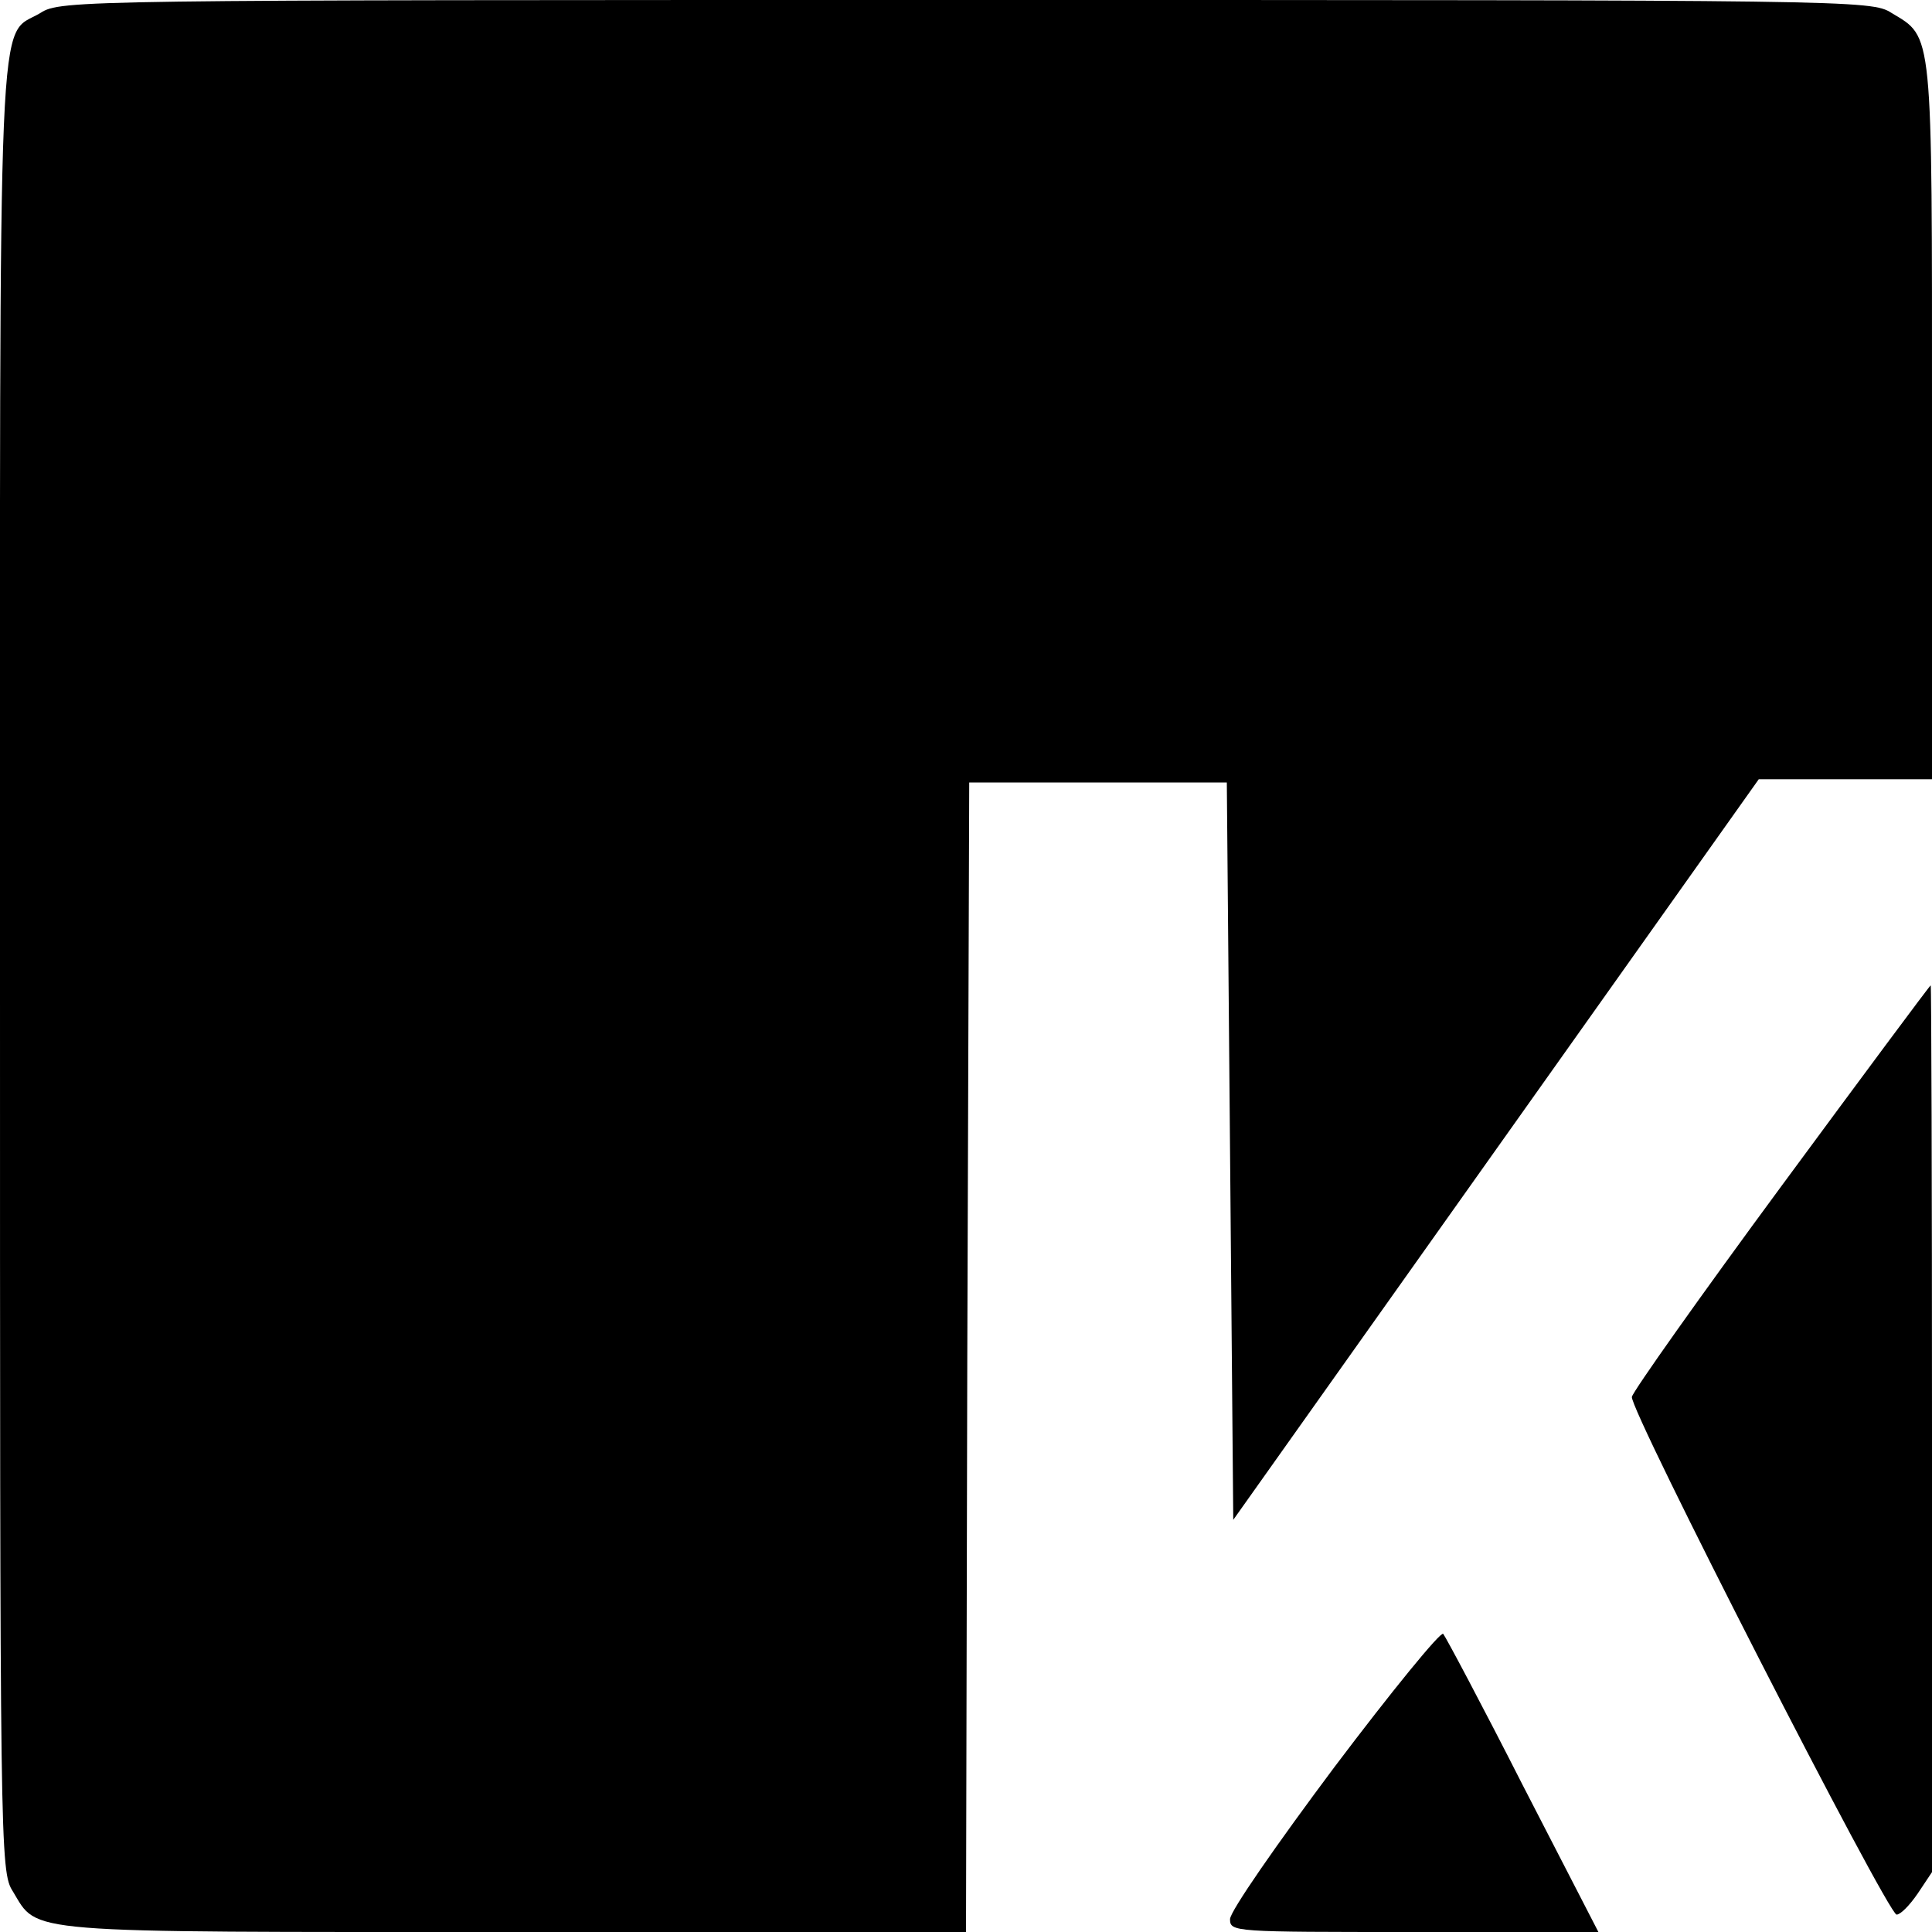
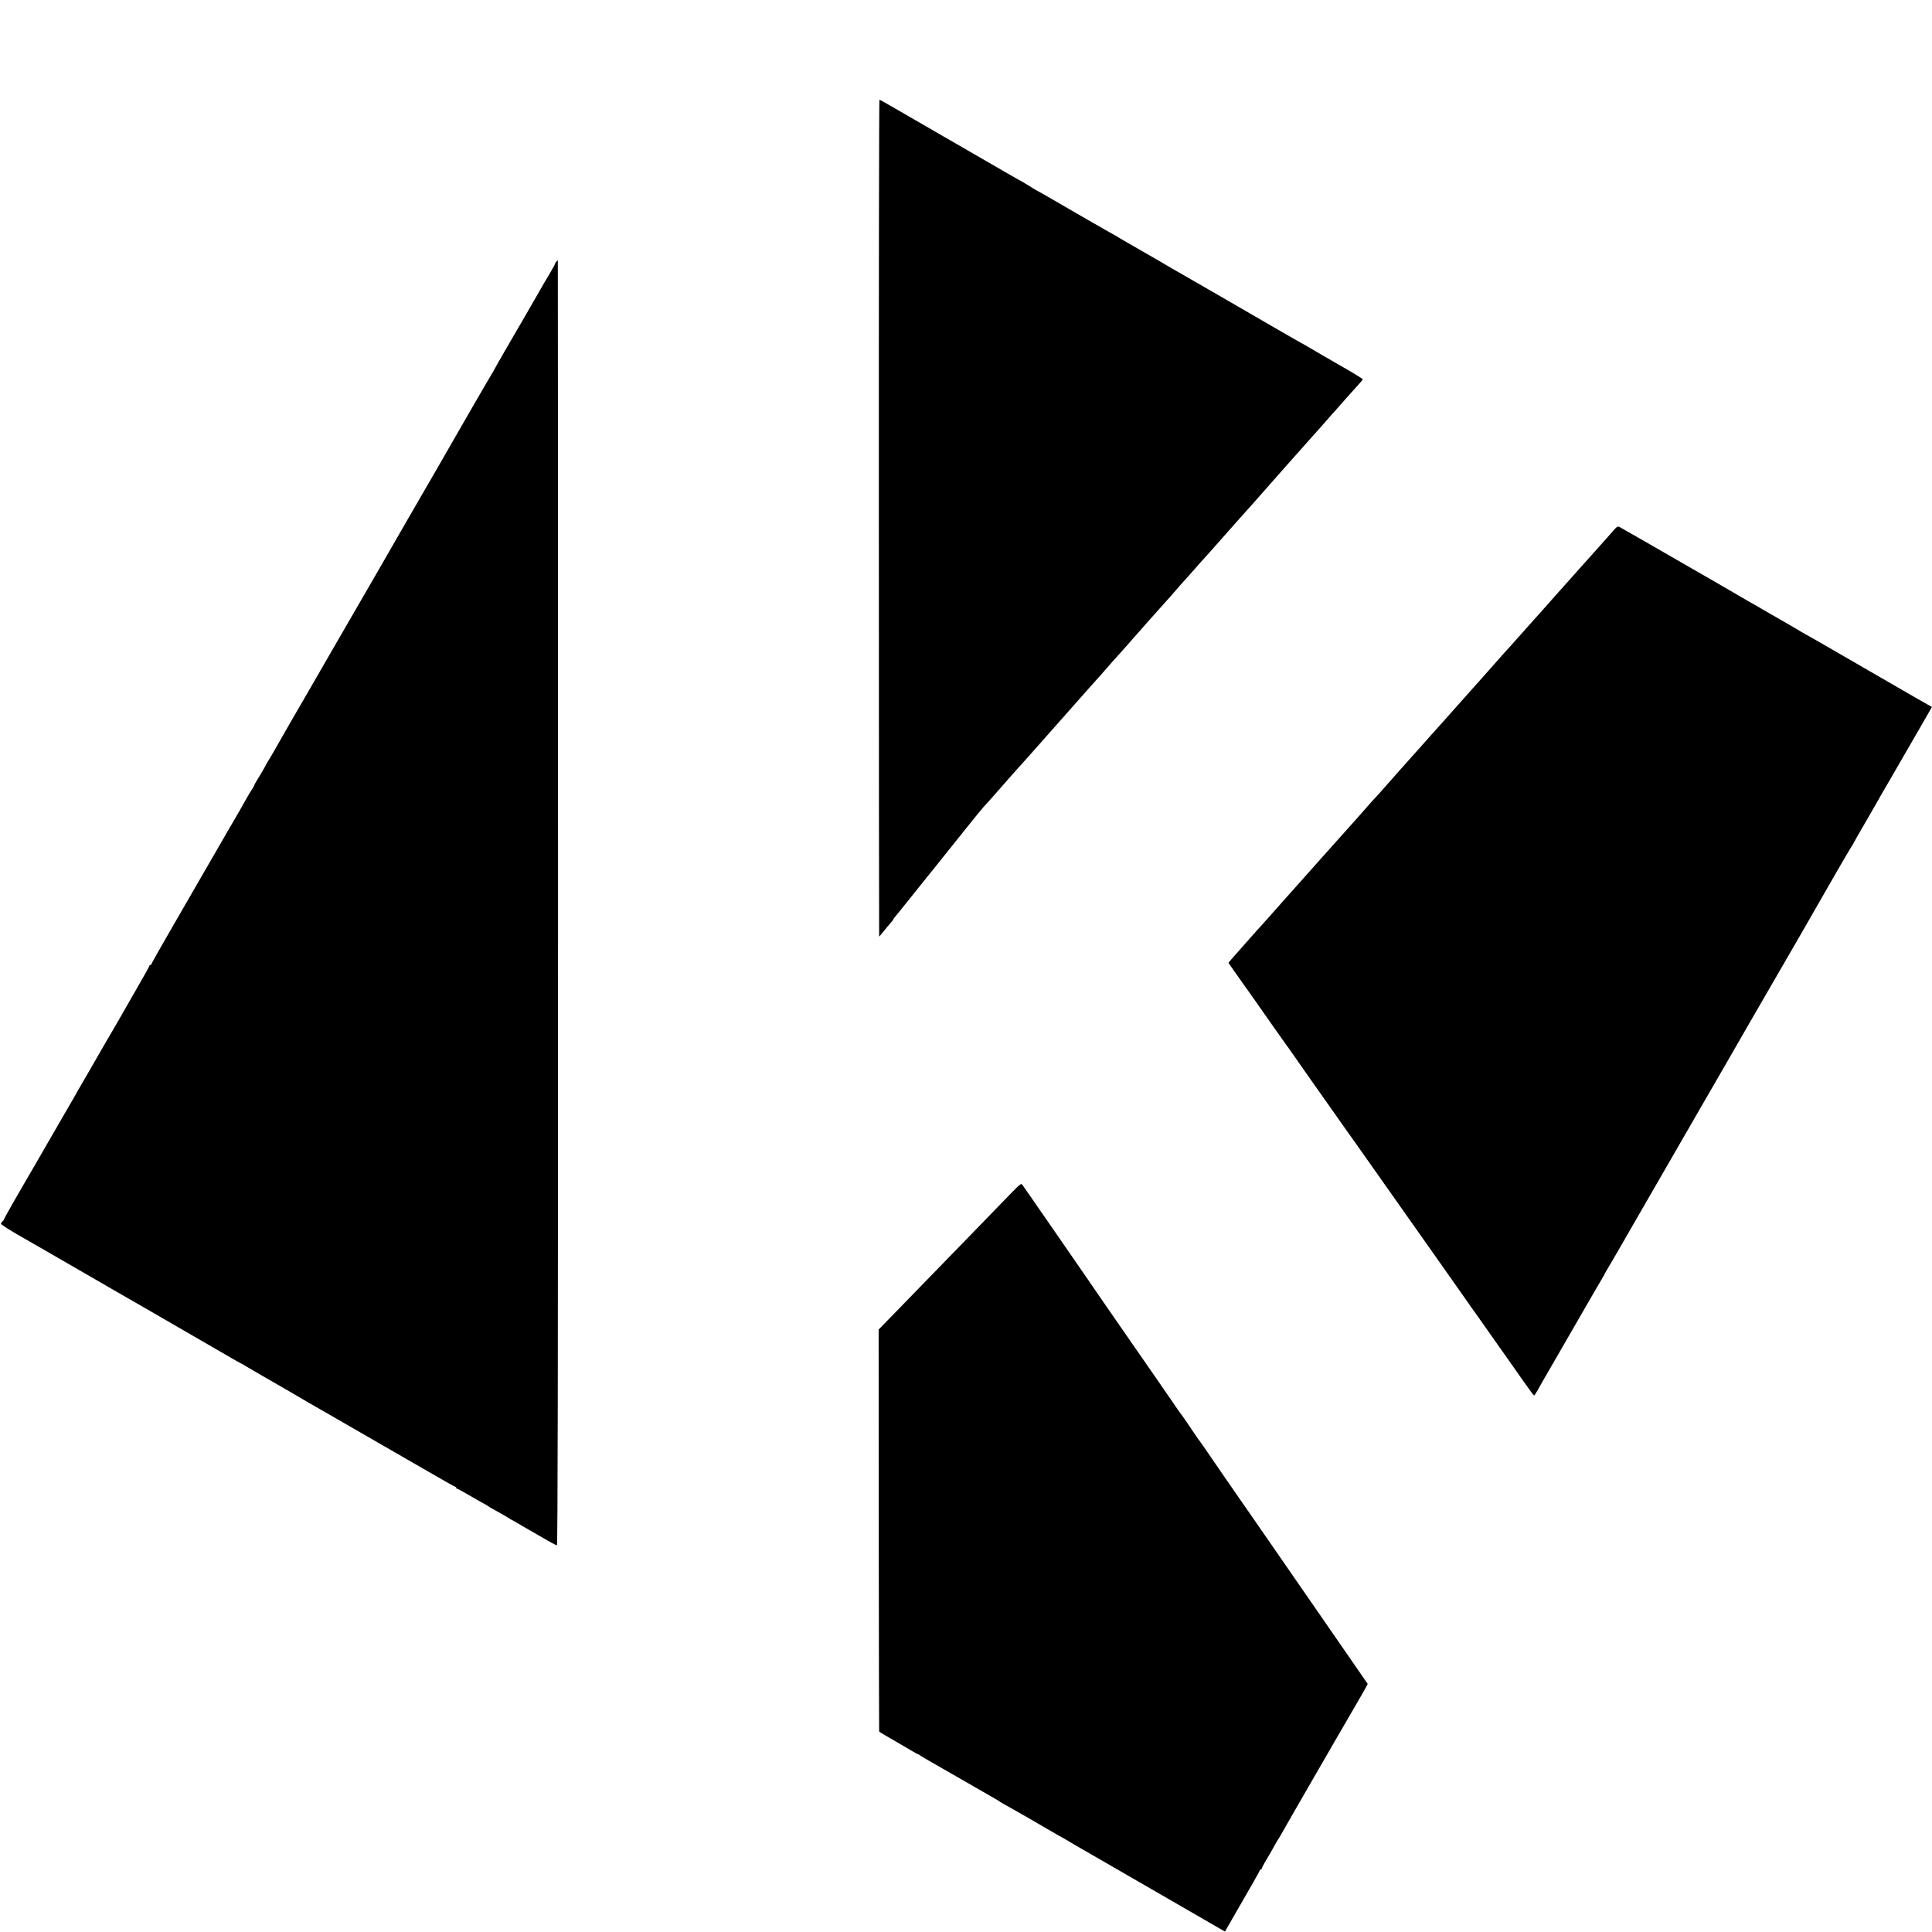
- <svg xmlns="http://www.w3.org/2000/svg" version="1.0" width="300pt" height="300pt" viewBox="0 0 300 300" preserveAspectRatio="xMidYMid meet">
-   <g transform="translate(0,300) scale(0.1,-0.1)" fill="#000000" stroke="none">
-     <path d="M63 2980 c-68 -41 -63 67 -63 -1482 0 -1374 0 -1404 20 -1435 40 -66 6 -63 779 -63 l701 0 2 892 3 893 200 0 200 0 5 -572 5 -573 408 575 408 575 135 0 134 0 0 555 c0 614 2 596 -63 635 -31 20 -61 20 -1437 20 -1376 0 -1406 0 -1437 -20z" />
-     <path d="M2766 1158 c-126 -171 -230 -318 -232 -327 -5 -18 397 -803 411 -804 6 0 20 14 33 33 l22 33 0 688 c0 379 -1 689 -2 689 -2 -1 -106 -141 -232 -312z" />
-     <path d="M2072 256 c-89 -119 -162 -224 -162 -236 0 -20 5 -20 286 -20 l286 0 -117 227 c-64 126 -120 231 -124 236 -4 4 -80 -89 -169 -207z" />
+ <svg xmlns="http://www.w3.org/2000/svg" version="1.0" width="16pt" height="16pt" viewBox="0 0 16 16" preserveAspectRatio="xMidYMid meet">
+   <g transform="translate(0,16) scale(0.000836,-0.000836)" fill="#000000" stroke="none">
+     <path d="M8706 14008 c0 -2279 2 -4145 3 -4147 0 -2 20 21 43 50 24 30 55 68 70 84 15 17 28 33 28 37 0 4 6 13 13 20 7 7 93 114 192 238 99 123 187 234 197 245 9 11 119 148 244 305 125 157 235 292 243 300 9 8 81 89 161 180 79 91 149 170 155 176 43 46 229 256 549 618 33 38 68 77 76 86 8 9 46 52 85 96 38 43 72 81 75 84 10 10 147 165 171 194 13 16 33 38 45 50 11 12 54 59 95 106 41 47 76 87 79 90 3 3 75 84 159 180 85 96 164 184 175 196 12 12 40 43 62 70 23 27 52 61 65 75 30 32 140 156 204 229 27 30 51 57 54 60 3 3 38 41 76 85 82 93 134 152 155 175 8 9 46 52 85 96 38 43 76 86 85 95 8 9 42 47 75 84 94 108 553 626 589 665 18 19 68 76 111 125 43 50 81 92 84 95 4 3 21 23 40 45 36 42 150 170 213 239 21 23 38 44 38 47 0 6 -122 80 -243 148 -39 22 -279 161 -327 190 -19 11 -53 30 -75 42 -22 12 -107 61 -190 109 -255 149 -908 525 -955 552 -37 20 -142 81 -220 128 -29 17 -329 190 -367 211 -21 12 -42 25 -48 29 -5 4 -35 21 -65 37 -30 17 -109 62 -175 100 -66 38 -140 81 -165 95 -25 14 -123 71 -219 127 -96 55 -175 101 -178 101 -2 0 -39 23 -83 50 -44 28 -82 50 -84 50 -3 0 -119 67 -591 340 -16 10 -75 43 -130 75 -113 65 -104 60 -320 185 -88 51 -180 104 -204 118 -25 14 -67 38 -93 53 -27 16 -52 29 -56 29 -4 0 -7 -1864 -6 -4142z" />
+     <path d="M5512 16548 c-7 -7 -12 -15 -12 -19 0 -4 -21 -43 -46 -86 -26 -43 -56 -94 -67 -113 -34 -61 -286 -498 -389 -673 -54 -93 -98 -171 -98 -173 0 -2 -11 -21 -24 -42 -13 -20 -118 -201 -234 -402 -115 -201 -219 -381 -230 -400 -11 -19 -50 -87 -86 -150 -37 -63 -77 -133 -90 -155 -35 -60 -340 -588 -496 -860 -10 -16 -68 -118 -130 -225 -179 -308 -250 -432 -275 -475 -25 -45 -423 -733 -452 -782 -28 -50 -145 -252 -176 -308 -16 -27 -35 -61 -44 -74 -8 -12 -29 -48 -45 -80 -17 -31 -46 -80 -65 -109 -18 -29 -33 -56 -33 -60 0 -4 -11 -23 -23 -42 -13 -19 -36 -56 -50 -82 -60 -107 -80 -142 -143 -250 -37 -62 -76 -129 -86 -148 -22 -38 -168 -292 -502 -869 -119 -205 -216 -378 -216 -382 0 -5 -4 -9 -10 -9 -5 0 -10 -4 -10 -9 0 -5 -66 -123 -147 -263 -80 -139 -156 -271 -168 -293 -12 -22 -37 -65 -55 -95 -18 -30 -42 -71 -53 -90 -11 -19 -86 -150 -167 -290 -81 -140 -157 -271 -167 -290 -11 -19 -71 -123 -133 -230 -62 -107 -122 -211 -133 -230 -11 -19 -52 -91 -92 -160 -201 -344 -325 -562 -325 -569 0 -5 -7 -14 -15 -21 -8 -7 -15 -18 -15 -24 0 -7 66 -50 146 -97 81 -46 163 -93 183 -105 20 -11 187 -108 371 -214 184 -106 349 -201 365 -211 17 -10 55 -32 85 -49 30 -17 69 -39 85 -49 17 -10 50 -29 75 -43 25 -14 101 -58 170 -98 69 -40 258 -149 420 -243 162 -93 331 -191 375 -217 44 -26 87 -50 95 -54 8 -3 29 -14 45 -25 32 -19 324 -189 390 -226 51 -29 211 -122 250 -146 17 -10 46 -26 65 -37 19 -11 208 -120 420 -242 212 -123 403 -233 425 -245 22 -12 149 -86 283 -163 134 -78 248 -142 253 -142 5 0 9 -4 9 -10 0 -5 4 -10 10 -10 5 0 44 -21 87 -46 43 -25 107 -62 143 -82 36 -19 72 -40 80 -46 8 -6 24 -16 35 -22 66 -36 118 -65 152 -86 21 -14 45 -28 53 -31 8 -4 29 -15 45 -26 17 -10 48 -28 70 -41 22 -12 101 -58 176 -101 74 -44 140 -79 146 -79 8 0 11 1750 11 6365 0 3501 -1 6365 -2 6365 -1 0 -7 -5 -14 -12z" />
+     <path d="M15982 13882 c-22 -26 -49 -56 -59 -67 -23 -25 -97 -108 -183 -205 -36 -40 -86 -96 -111 -124 -25 -28 -126 -141 -224 -251 -97 -110 -191 -216 -209 -235 -17 -19 -69 -78 -116 -130 -119 -134 -152 -171 -175 -195 -11 -12 -35 -39 -54 -61 -19 -21 -64 -73 -101 -114 -56 -63 -122 -137 -356 -400 -13 -14 -31 -34 -41 -46 -10 -12 -49 -56 -88 -99 -87 -96 -75 -83 -170 -190 -44 -50 -82 -92 -85 -95 -6 -6 -305 -342 -345 -389 -17 -19 -37 -41 -46 -50 -9 -9 -38 -41 -64 -71 -68 -78 -177 -201 -195 -220 -8 -8 -123 -137 -255 -285 -132 -149 -244 -275 -250 -281 -5 -6 -39 -44 -75 -84 -36 -40 -69 -78 -75 -84 -5 -6 -44 -49 -85 -96 -91 -102 -148 -167 -175 -195 -11 -12 -35 -39 -54 -61 -19 -21 -64 -73 -101 -114 -37 -41 -79 -89 -94 -107 l-27 -32 51 -73 c28 -40 80 -113 115 -163 77 -108 83 -116 257 -365 75 -107 141 -199 145 -205 5 -5 34 -46 64 -90 51 -74 276 -393 408 -580 31 -44 82 -115 111 -158 30 -43 75 -106 100 -140 36 -51 646 -916 809 -1147 25 -36 87 -123 136 -193 50 -70 115 -163 145 -206 30 -43 83 -119 118 -167 35 -49 166 -235 292 -414 283 -403 274 -390 282 -382 3 4 15 23 26 42 10 19 79 139 152 265 73 127 208 361 300 520 92 160 177 306 189 325 11 19 24 42 28 50 3 8 16 31 28 50 12 19 83 141 157 270 74 129 186 323 248 430 215 372 344 596 470 815 70 121 212 366 315 545 103 179 196 341 207 360 47 82 286 495 353 610 70 120 276 477 317 550 105 185 334 581 349 602 11 15 19 29 19 31 0 2 45 82 101 178 56 96 114 197 129 224 15 28 69 122 121 210 51 88 168 290 260 450 l167 290 -82 47 c-44 25 -97 55 -116 66 -19 11 -161 93 -315 182 -154 89 -300 174 -325 188 -25 14 -124 71 -220 127 -96 56 -182 104 -190 108 -8 4 -28 16 -45 26 -26 16 -80 48 -190 111 -16 9 -88 51 -160 92 -71 42 -146 85 -165 95 -20 11 -92 53 -160 93 -69 40 -141 82 -160 93 -19 11 -150 86 -290 167 -364 210 -652 375 -676 388 -19 10 -26 5 -62 -36z" />
+     <path d="M10005 7307 c-61 -63 -234 -242 -386 -398 -370 -380 -587 -603 -766 -788 l-149 -153 1 -1987 c1 -1092 3 -1989 4 -1993 0 -4 34 -26 74 -48 39 -23 88 -51 107 -62 147 -87 201 -118 206 -118 3 0 18 -8 32 -19 15 -10 47 -29 72 -43 25 -14 180 -103 345 -198 165 -95 309 -178 320 -184 11 -6 27 -16 35 -22 8 -7 40 -25 70 -41 30 -17 84 -47 120 -68 36 -20 83 -48 105 -60 22 -13 102 -60 179 -104 76 -45 140 -81 142 -81 2 0 37 -21 79 -46 41 -25 97 -57 123 -72 27 -15 136 -78 243 -140 107 -62 414 -239 684 -395 l490 -283 46 81 c227 392 299 520 299 527 0 4 5 8 10 8 6 0 10 4 10 10 0 5 14 33 31 62 38 63 63 107 97 168 13 25 28 50 32 55 4 6 17 26 28 46 11 20 73 128 137 240 65 112 126 218 135 234 61 106 506 876 521 900 10 17 29 51 43 76 l25 46 -167 242 c-92 132 -338 488 -547 791 -209 303 -386 558 -393 568 -7 9 -91 130 -187 269 -95 139 -200 290 -231 335 -32 46 -76 110 -98 143 -23 33 -43 62 -46 65 -6 6 -32 43 -110 160 -35 52 -67 97 -70 100 -3 3 -26 34 -50 70 -24 36 -58 86 -77 112 -18 26 -54 78 -79 115 -26 37 -151 218 -278 401 -127 184 -238 343 -246 355 -16 25 -435 631 -515 747 -29 41 -102 147 -163 235 -60 88 -120 174 -132 190 -11 17 -26 38 -33 48 -11 16 -23 6 -122 -96z" />
  </g>
</svg>
